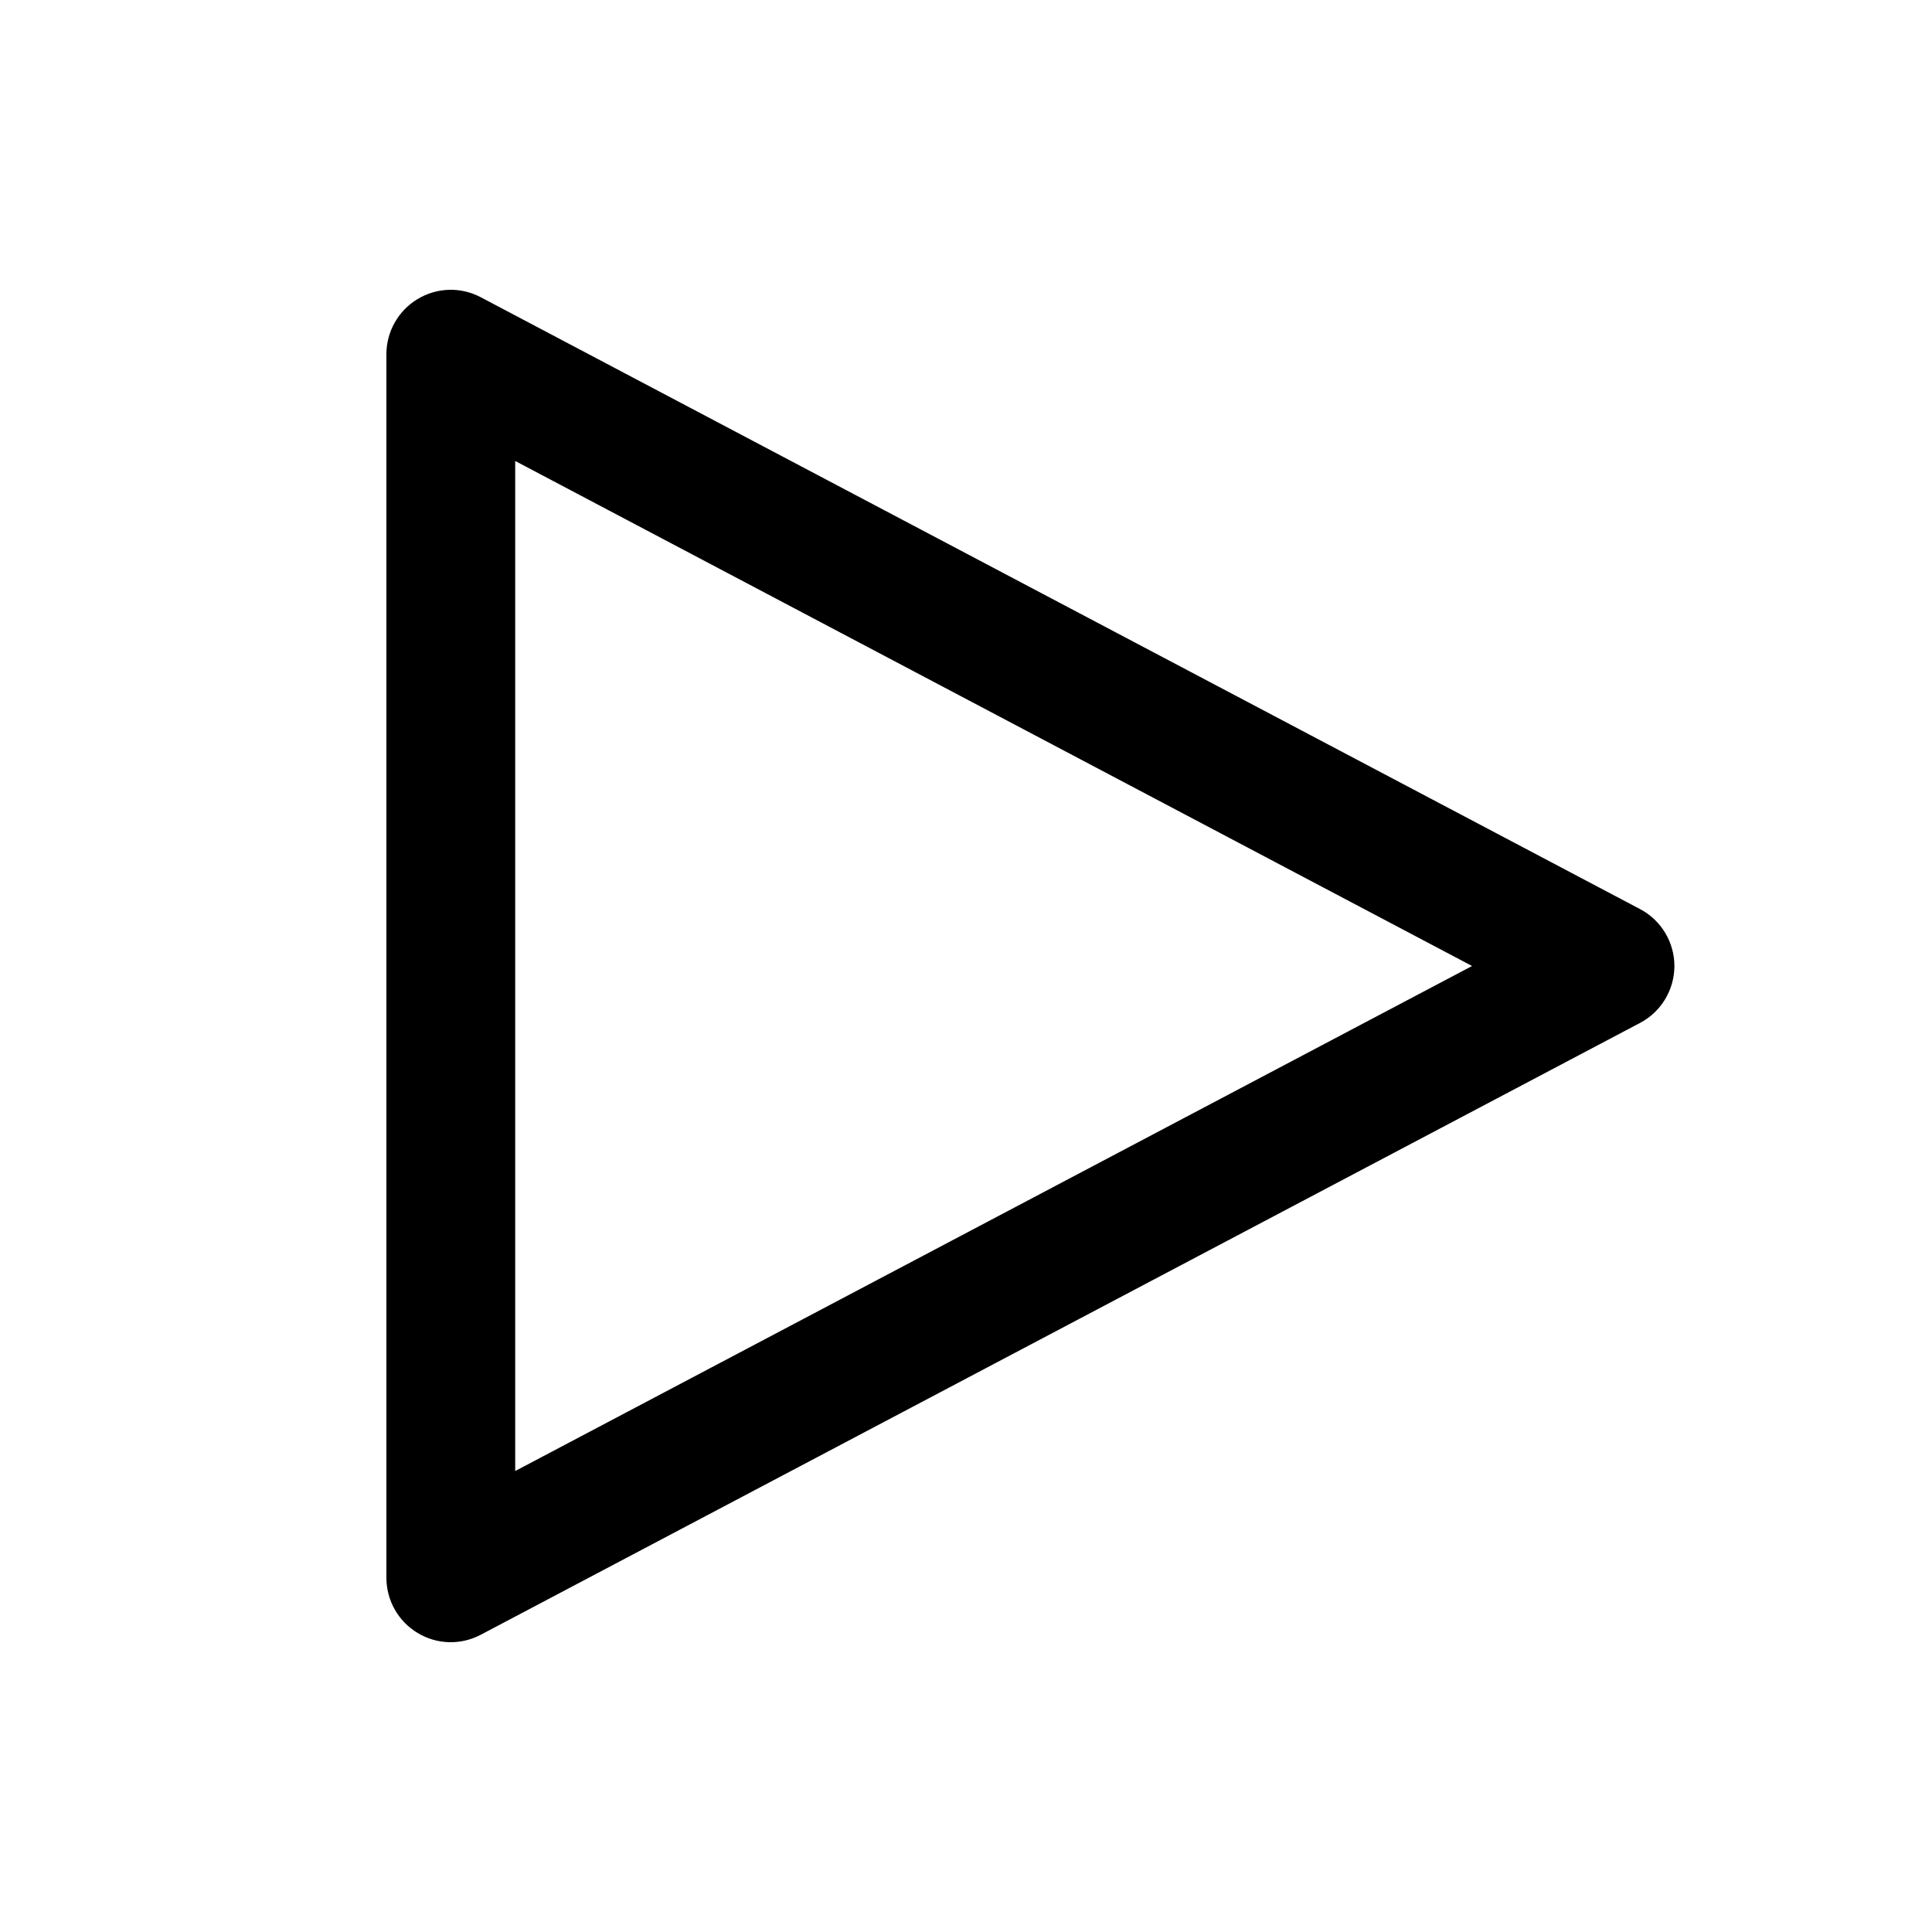
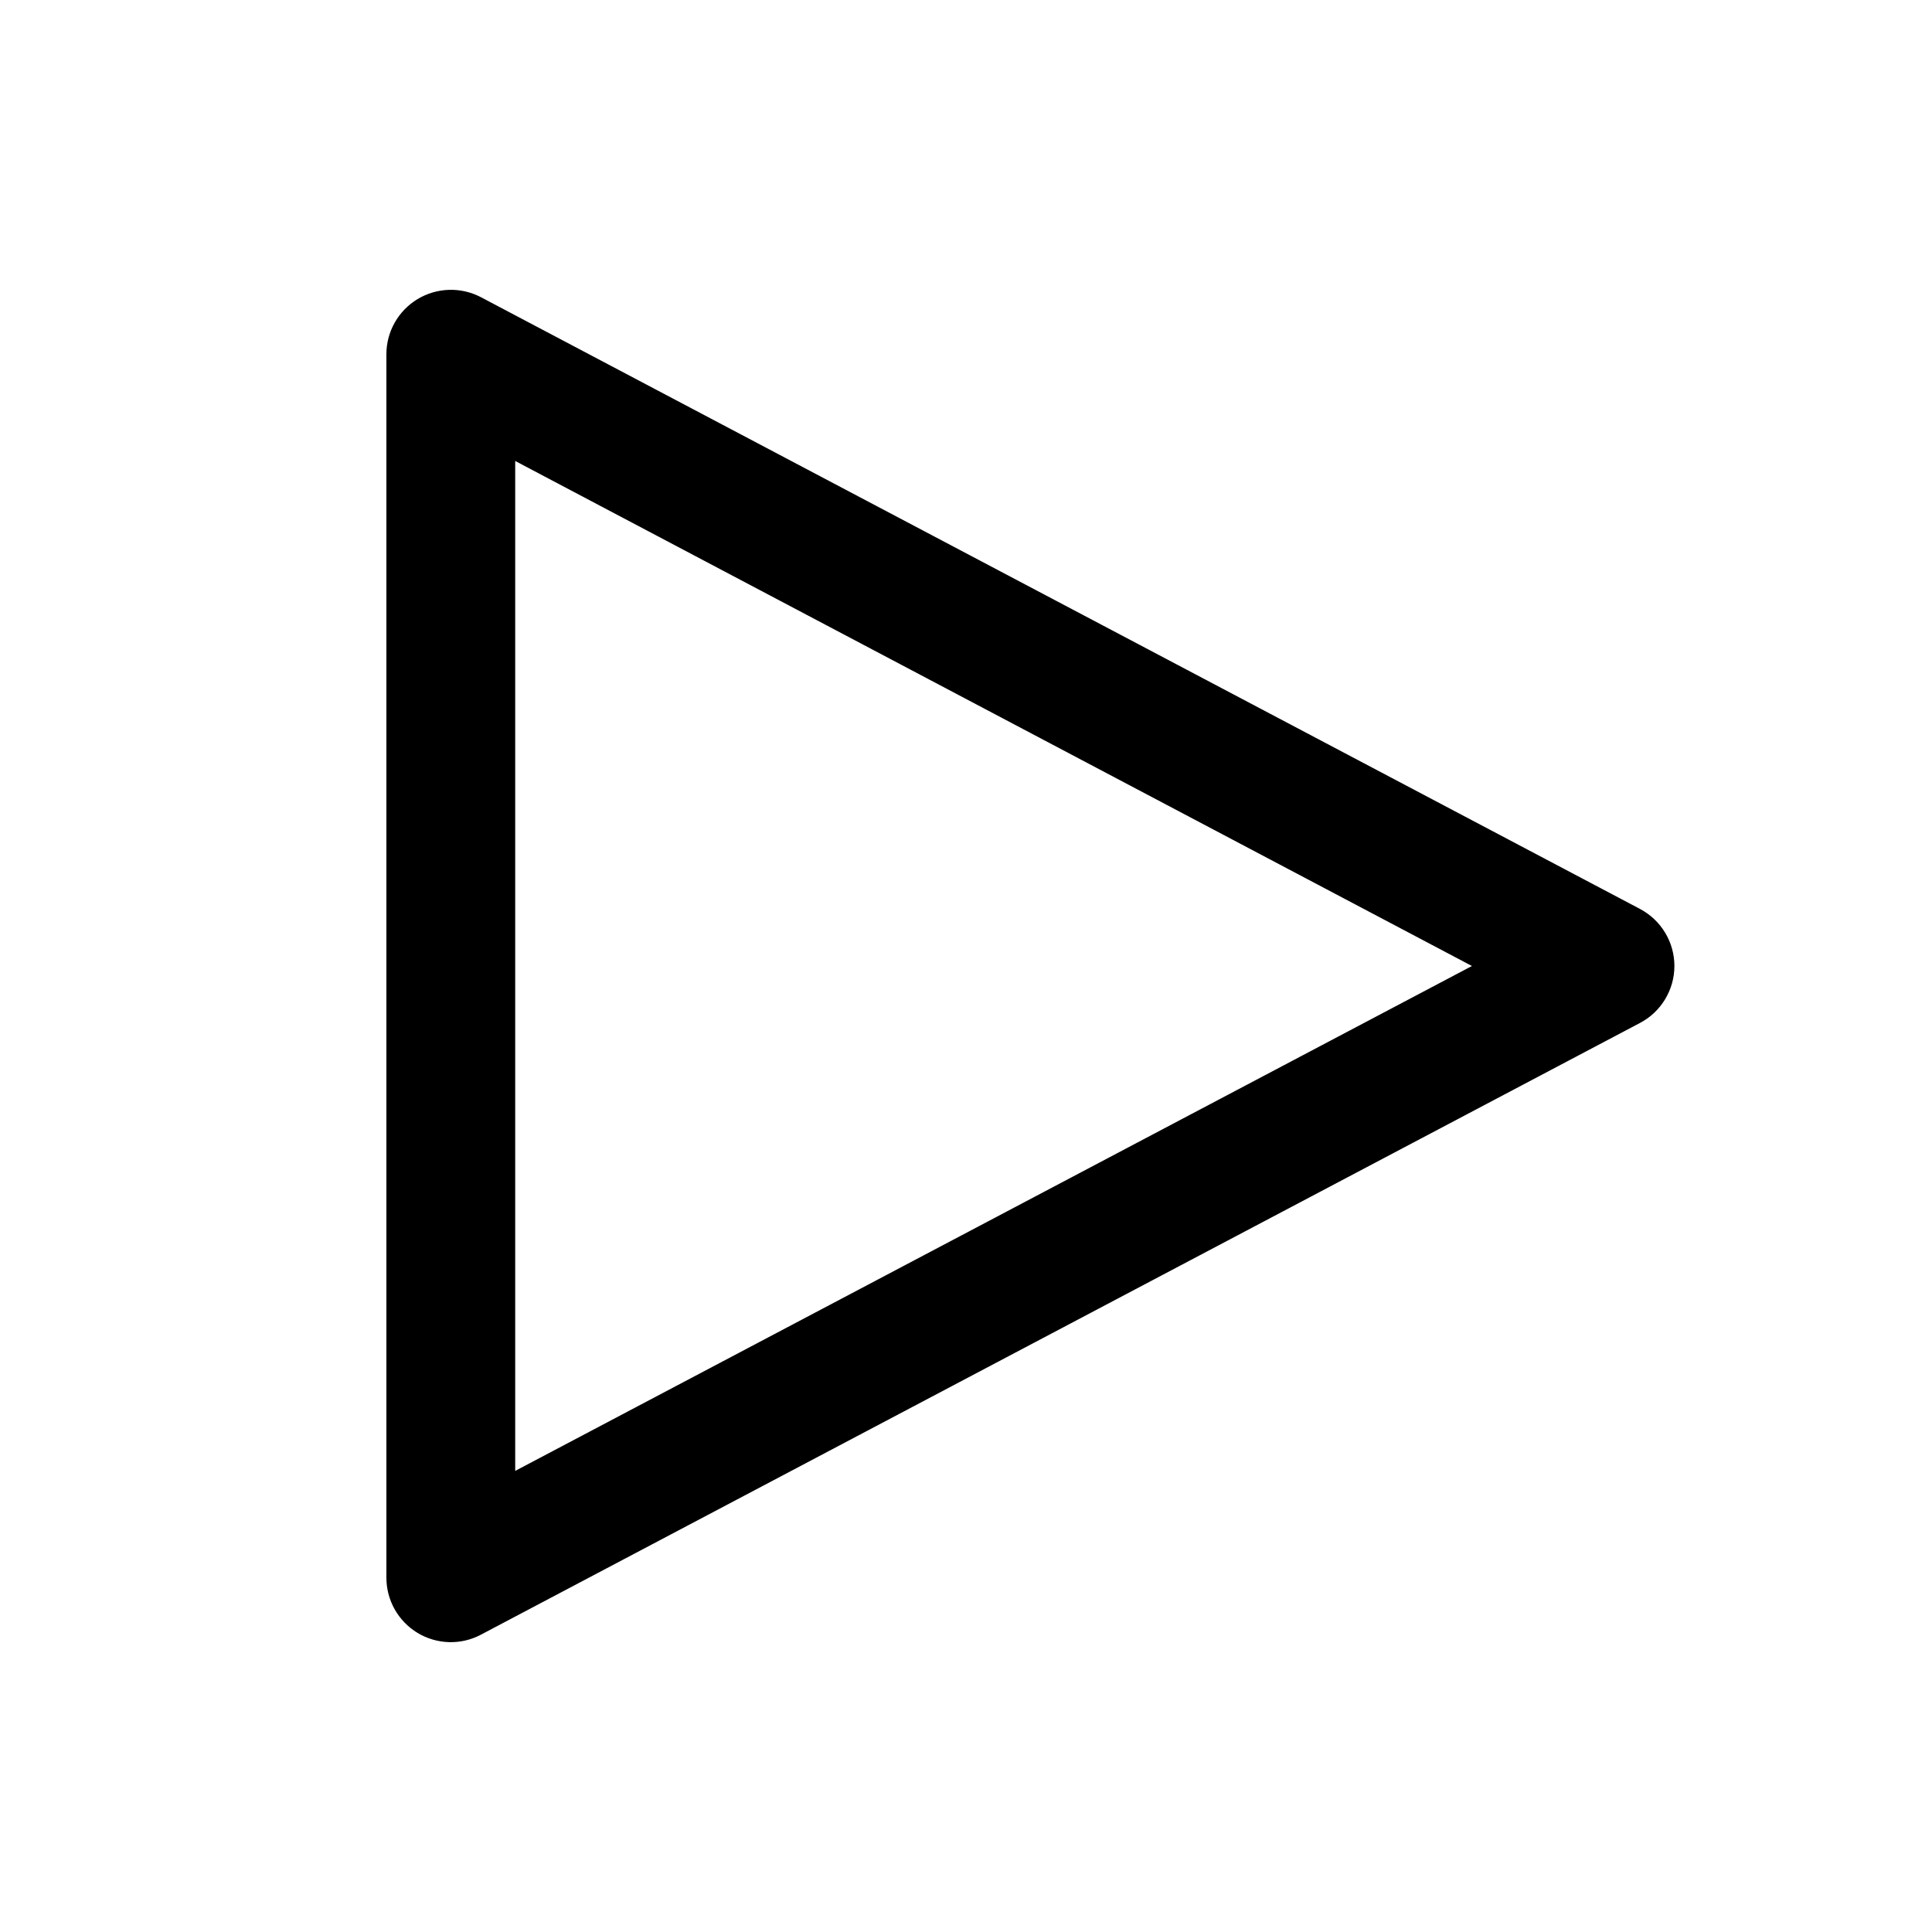
<svg xmlns="http://www.w3.org/2000/svg" width="15" height="15" viewBox="0 0 15 15" fill="none">
-   <path fill-rule="evenodd" clip-rule="evenodd" d="M3.242 2.322C3.392 2.231 3.578 2.226 3.733 2.308L12.733 7.058C12.897 7.144 13 7.315 13 7.5C13 7.685 12.897 7.856 12.733 7.942L3.733 12.692C3.578 12.774 3.392 12.769 3.242 12.678C3.092 12.588 3 12.425 3 12.25V2.75C3 2.575 3.092 2.412 3.242 2.322ZM4 3.579V11.421L11.429 7.5L4 3.579Z" fill="currentColor" />
+   <path d="M3.242 2.322C3.392 2.232 3.578 2.226 3.733 2.307L12.733 7.057C12.897 7.144 13 7.314 13 7.5C13 7.685 12.897 7.856 12.733 7.942L3.733 12.692C3.578 12.774 3.392 12.768 3.242 12.678C3.092 12.587 3 12.425 3 12.25V2.75C3 2.575 3.092 2.413 3.242 2.322ZM4 11.42L11.428 7.5L4 3.579V11.42Z" fill="currentColor" />
</svg>
